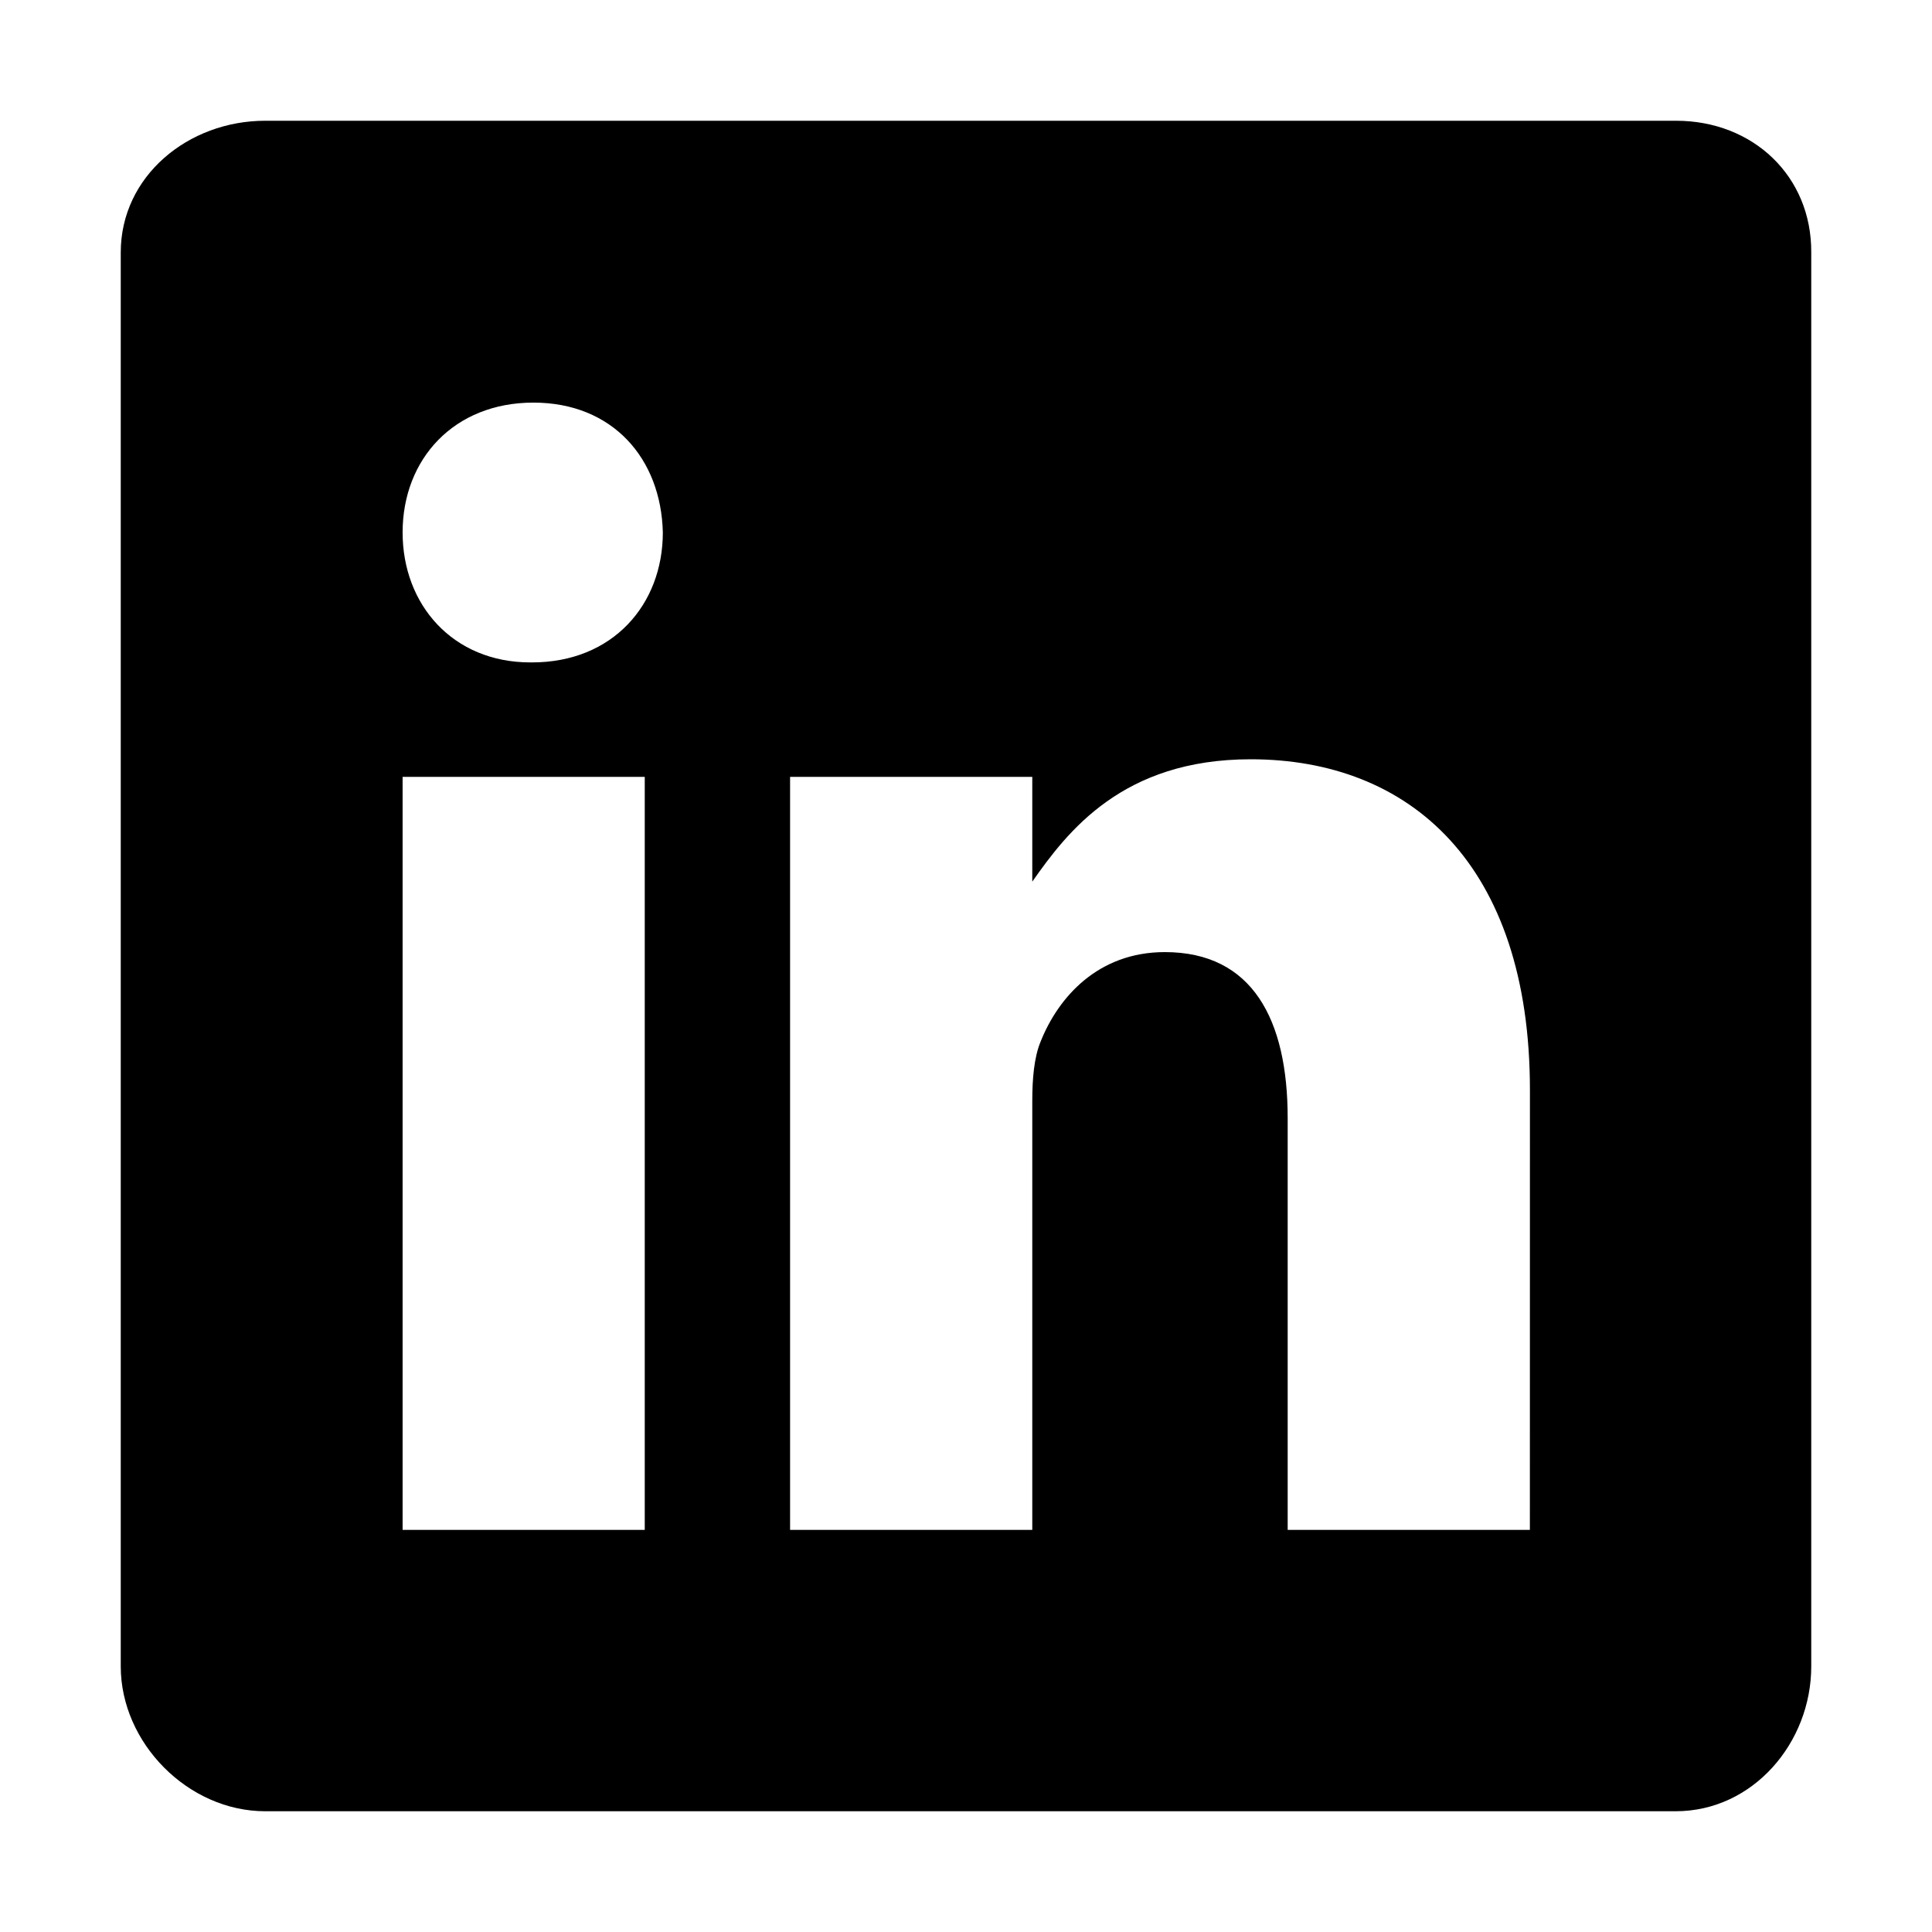
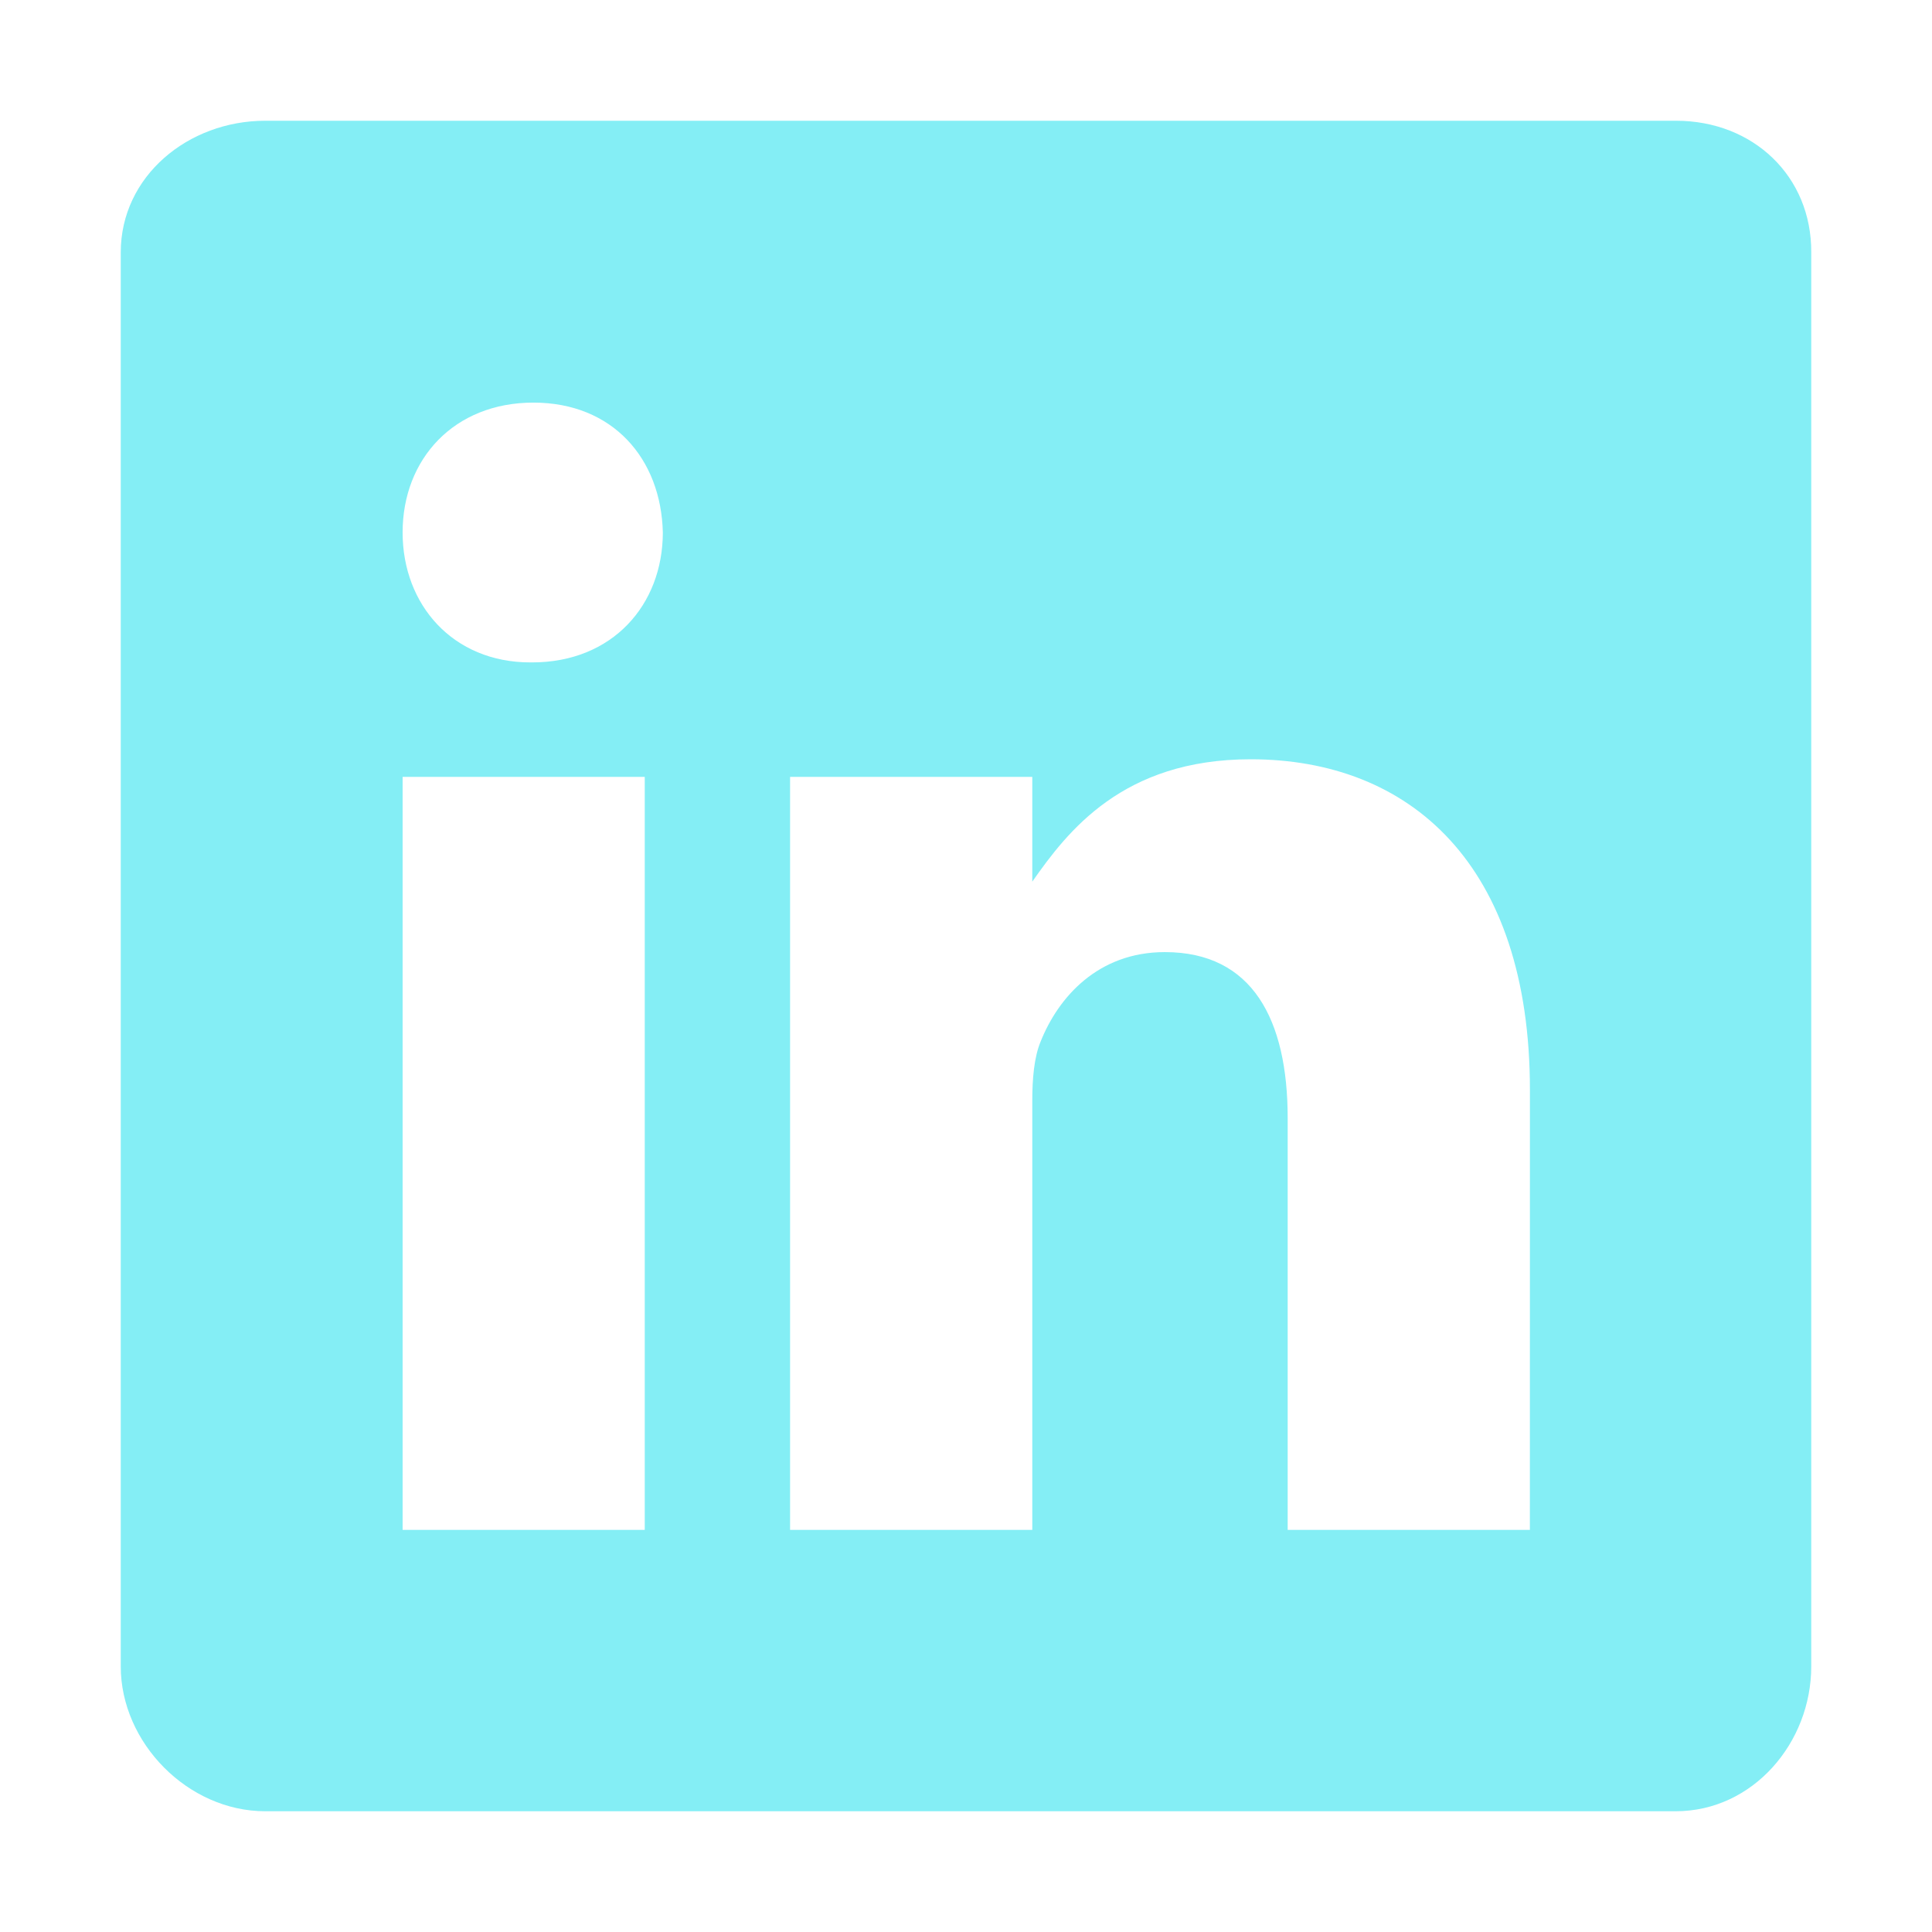
<svg xmlns="http://www.w3.org/2000/svg" width="36" height="36" viewBox="0 0 36 36" fill="none">
-   <path d="M31.231 2.25H4.942C3.505 2.25 2.25 3.284 2.25 4.703V31.051C2.25 32.478 3.505 33.75 4.942 33.75H31.223C32.667 33.75 33.75 32.47 33.75 31.051V4.703C33.758 3.284 32.667 2.25 31.231 2.25ZM12.014 28.507H7.502V14.476H12.014V28.507ZM9.914 12.343H9.882C8.438 12.343 7.502 11.268 7.502 9.922C7.502 8.551 8.462 7.502 9.939 7.502C11.415 7.502 12.319 8.544 12.351 9.922C12.35 11.268 11.415 12.343 9.914 12.343ZM28.507 28.507H23.994V20.835C23.994 18.997 23.337 17.741 21.705 17.741C20.457 17.741 19.719 18.585 19.391 19.407C19.268 19.702 19.235 20.105 19.235 20.515V28.507H14.722V14.476H19.235V16.428C19.891 15.493 20.917 14.148 23.304 14.148C26.267 14.148 28.508 16.1 28.508 20.31L28.507 28.507Z" fill="black" />
+   <path d="M31.231 2.25H4.942C3.505 2.25 2.25 3.284 2.25 4.703V31.051C2.25 32.478 3.505 33.75 4.942 33.75H31.223C32.667 33.75 33.75 32.47 33.75 31.051V4.703C33.758 3.284 32.667 2.25 31.231 2.25ZM12.014 28.507H7.502V14.476H12.014V28.507ZM9.914 12.343H9.882C8.438 12.343 7.502 11.268 7.502 9.922C7.502 8.551 8.462 7.502 9.939 7.502C11.415 7.502 12.319 8.544 12.351 9.922C12.35 11.268 11.415 12.343 9.914 12.343ZM28.507 28.507H23.994V20.835C23.994 18.997 23.337 17.741 21.705 17.741C20.457 17.741 19.719 18.585 19.391 19.407C19.268 19.702 19.235 20.105 19.235 20.515V28.507H14.722V14.476H19.235V16.428C19.891 15.493 20.917 14.148 23.304 14.148C26.267 14.148 28.508 16.1 28.508 20.31L28.507 28.507Z" fill="#84EEF5" />
</svg>
